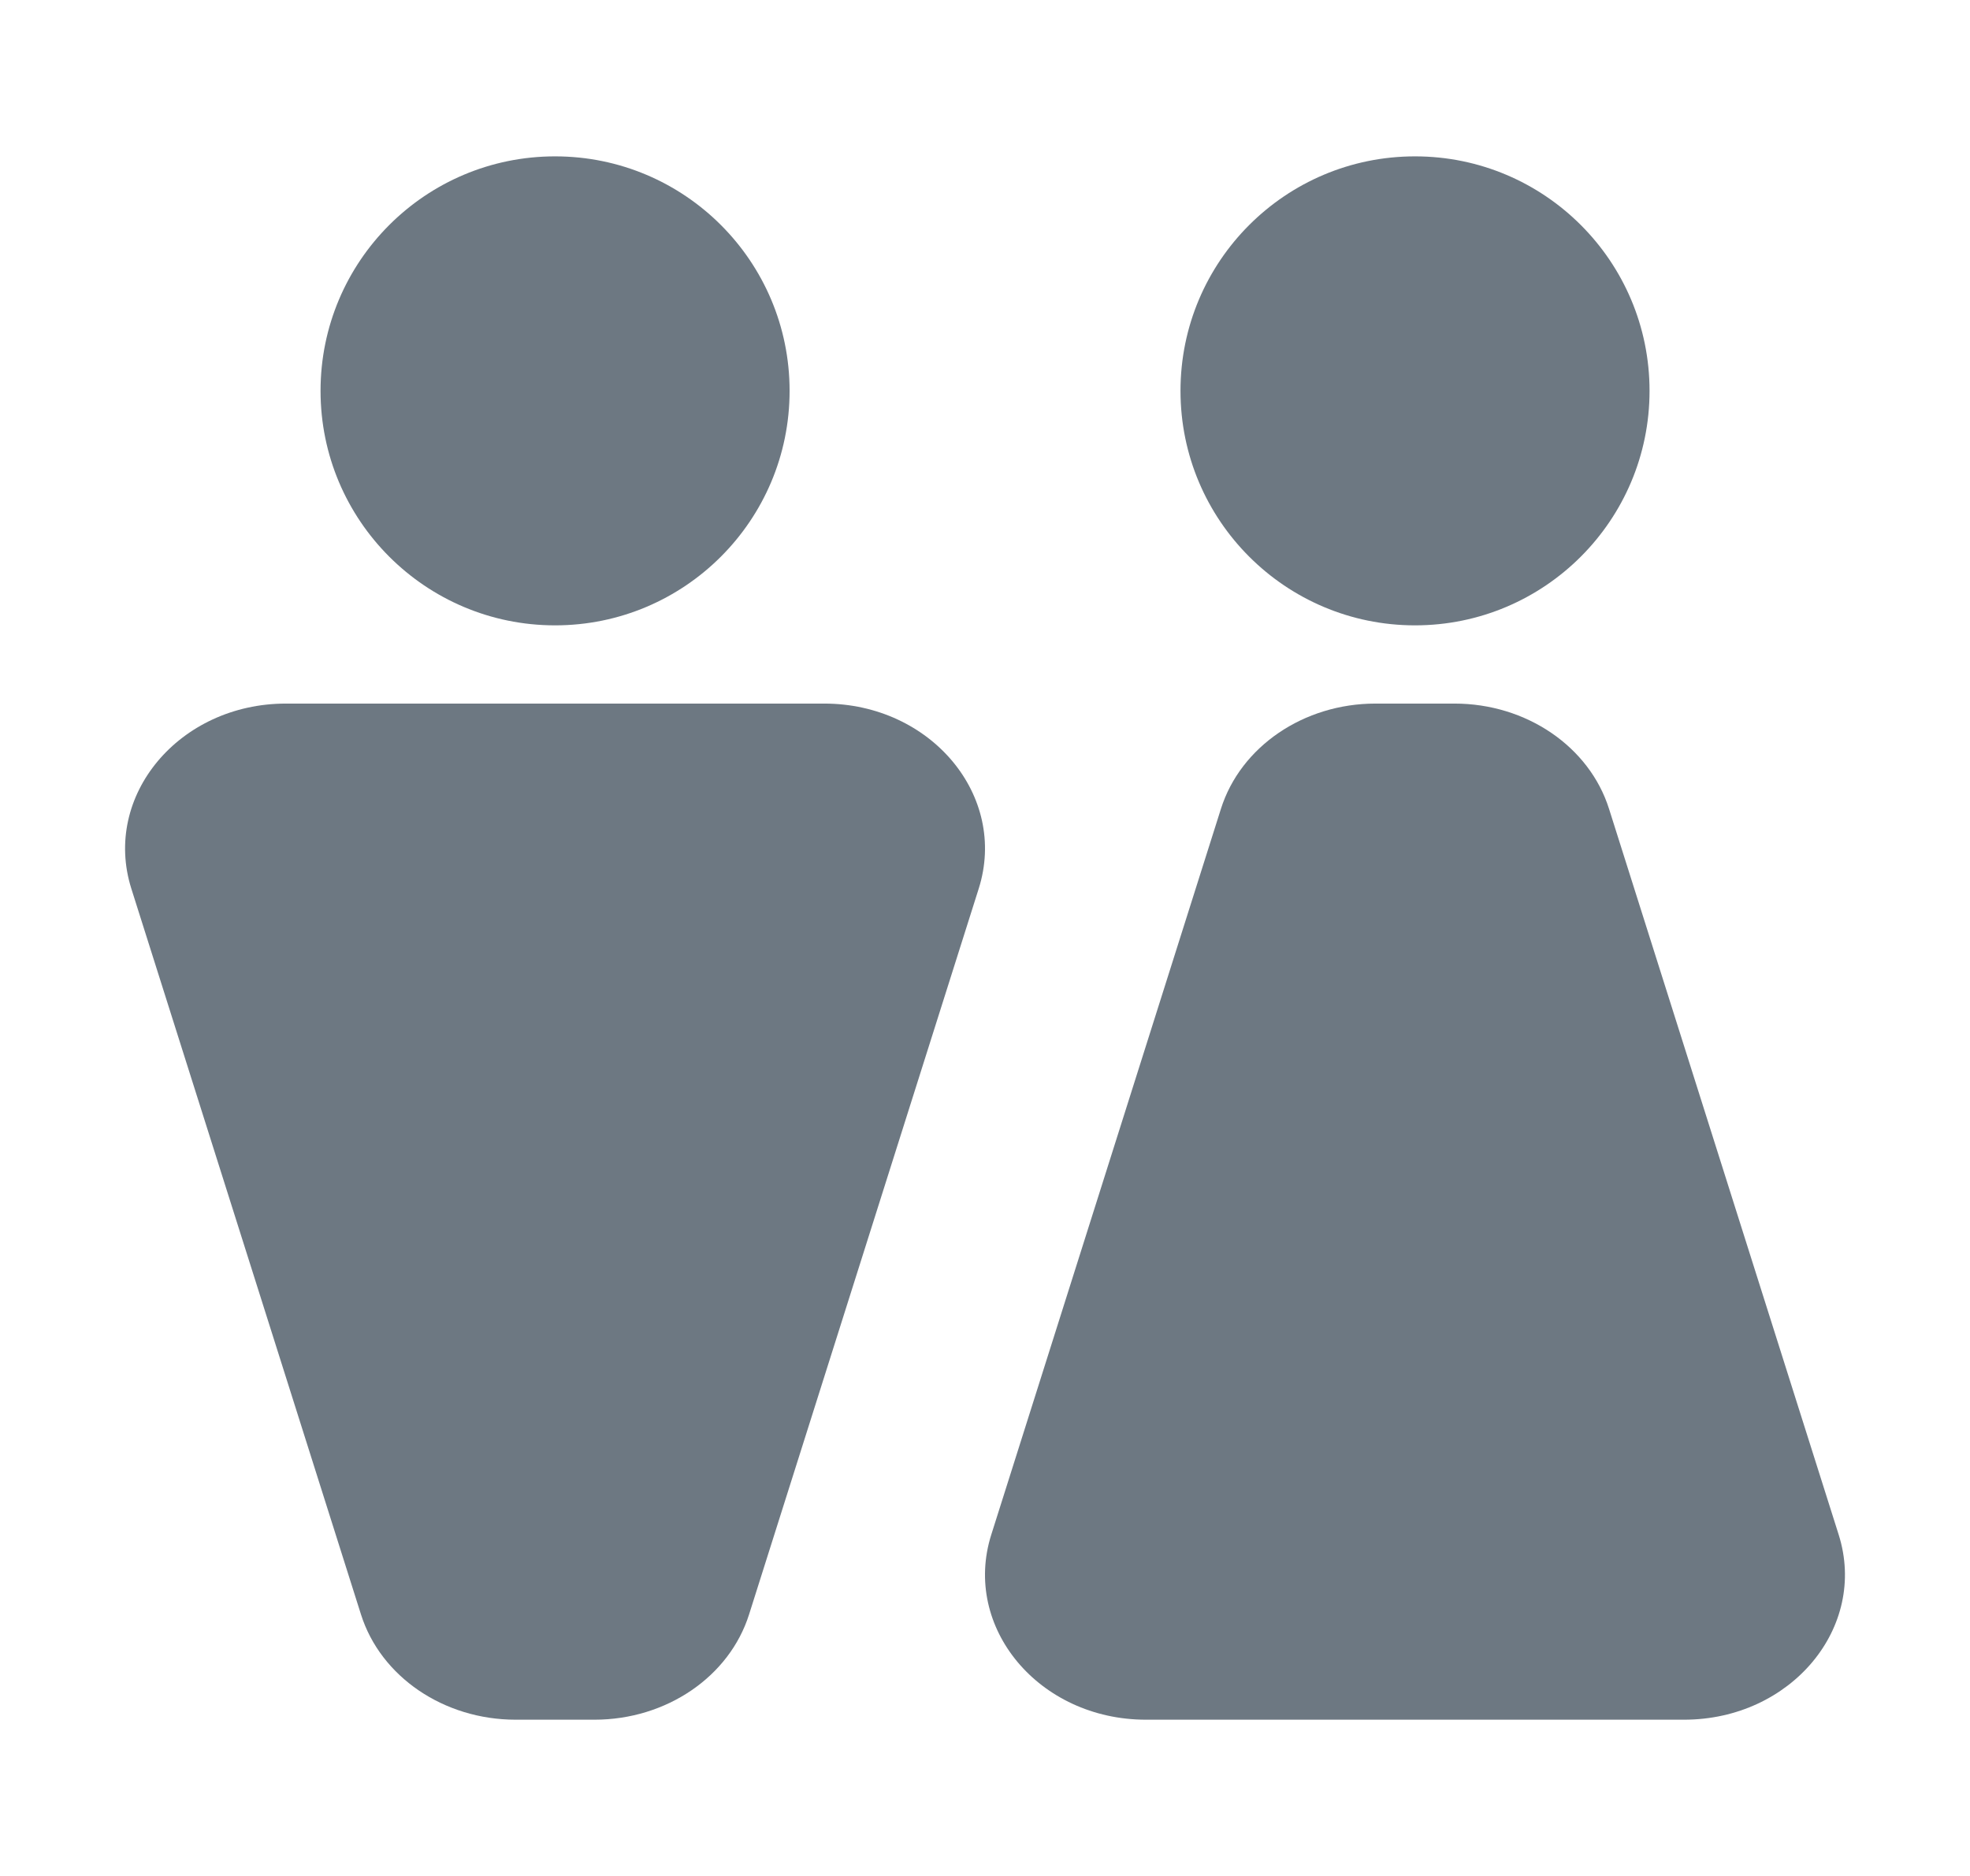
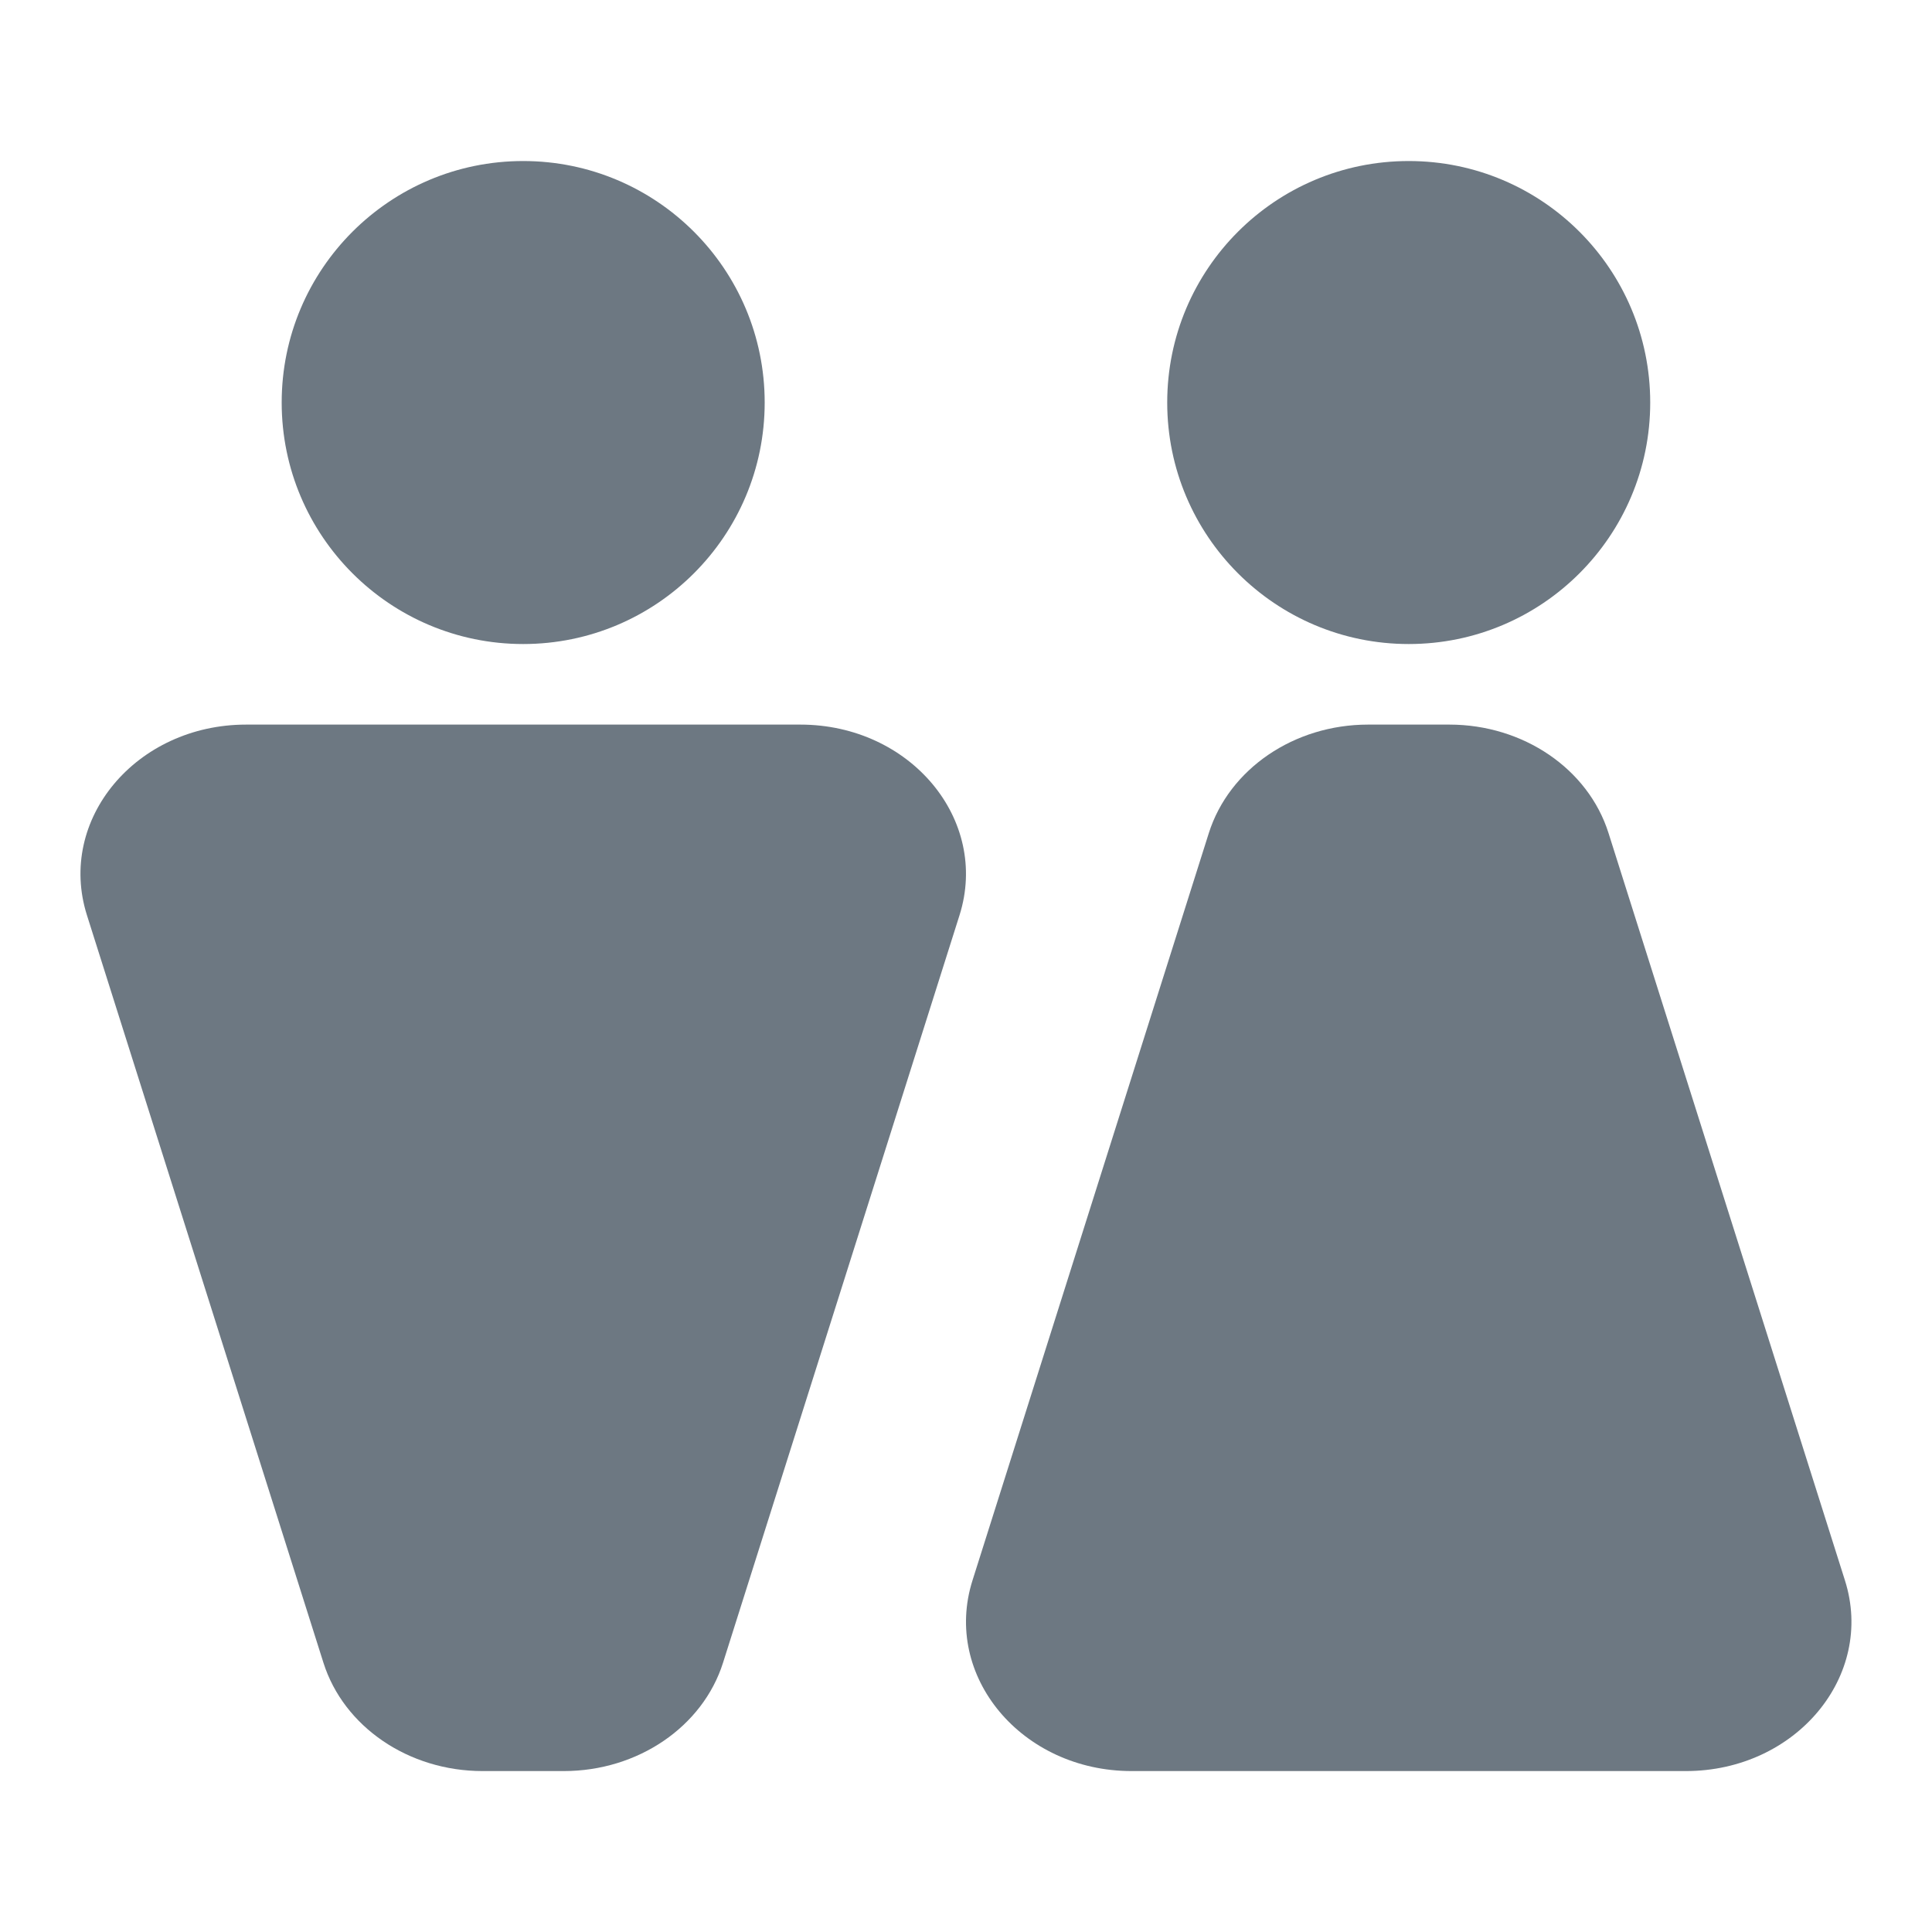
- <svg xmlns="http://www.w3.org/2000/svg" width="21" height="20" viewBox="0 0 21 20" fill="none">
-   <path d="M8.417 4.167C8.417 5.547 7.298 6.667 5.917 6.667C4.536 6.667 3.417 5.547 3.417 4.167C3.417 2.786 4.536 1.667 5.917 1.667C7.298 1.667 8.417 2.786 8.417 4.167Z" fill="#6D7882" />
-   <path d="M1.4 9.474C1.088 8.485 1.91 7.501 3.048 7.501H8.786C9.924 7.501 10.746 8.485 10.433 9.474L7.985 17.212C7.775 17.876 7.103 18.334 6.338 18.334H5.496C4.731 18.334 4.058 17.876 3.848 17.212L1.4 9.474Z" fill="#6D7882" />
-   <path d="M17.584 4.167C17.584 5.547 16.464 6.667 15.084 6.667C13.703 6.667 12.584 5.547 12.584 4.167C12.584 2.786 13.703 1.667 15.084 1.667C16.464 1.667 17.584 2.786 17.584 4.167Z" fill="#6D7882" />
-   <path d="M10.567 16.361C10.254 17.35 11.076 18.334 12.215 18.334H17.952C19.091 18.334 19.913 17.35 19.6 16.361L17.152 8.623C16.942 7.959 16.27 7.501 15.505 7.501H14.662C13.898 7.501 13.225 7.959 13.015 8.623L10.567 16.361Z" fill="#6D7882" />
+ <svg xmlns="http://www.w3.org/2000/svg" width="20" height="20" viewBox="0 0 20 20" fill="none">
+   <path d="M7.916 4.167C7.916 5.547 6.797 6.667 5.416 6.667C4.036 6.667 2.916 5.547 2.916 4.167C2.916 2.786 4.036 1.667 5.416 1.667C6.797 1.667 7.916 2.786 7.916 4.167Z" fill="#6D7882" />
+   <path d="M0.9 9.474C0.587 8.485 1.409 7.501 2.548 7.501H8.285C9.424 7.501 10.245 8.485 9.933 9.474L7.485 17.212C7.275 17.876 6.602 18.334 5.837 18.334H4.995C4.23 18.334 3.558 17.876 3.348 17.212L0.9 9.474Z" fill="#6D7882" />
+   <path d="M17.083 4.167C17.083 5.547 15.964 6.667 14.583 6.667C13.202 6.667 12.083 5.547 12.083 4.167C12.083 2.786 13.202 1.667 14.583 1.667C15.964 1.667 17.083 2.786 17.083 4.167Z" fill="#6D7882" />
+   <path d="M10.067 16.361C9.754 17.35 10.576 18.334 11.714 18.334H17.452C18.59 18.334 19.412 17.35 19.099 16.361L16.651 8.623C16.441 7.959 15.769 7.501 15.004 7.501H14.162C13.397 7.501 12.725 7.959 12.514 8.623L10.067 16.361Z" fill="#6D7882" />
</svg>
